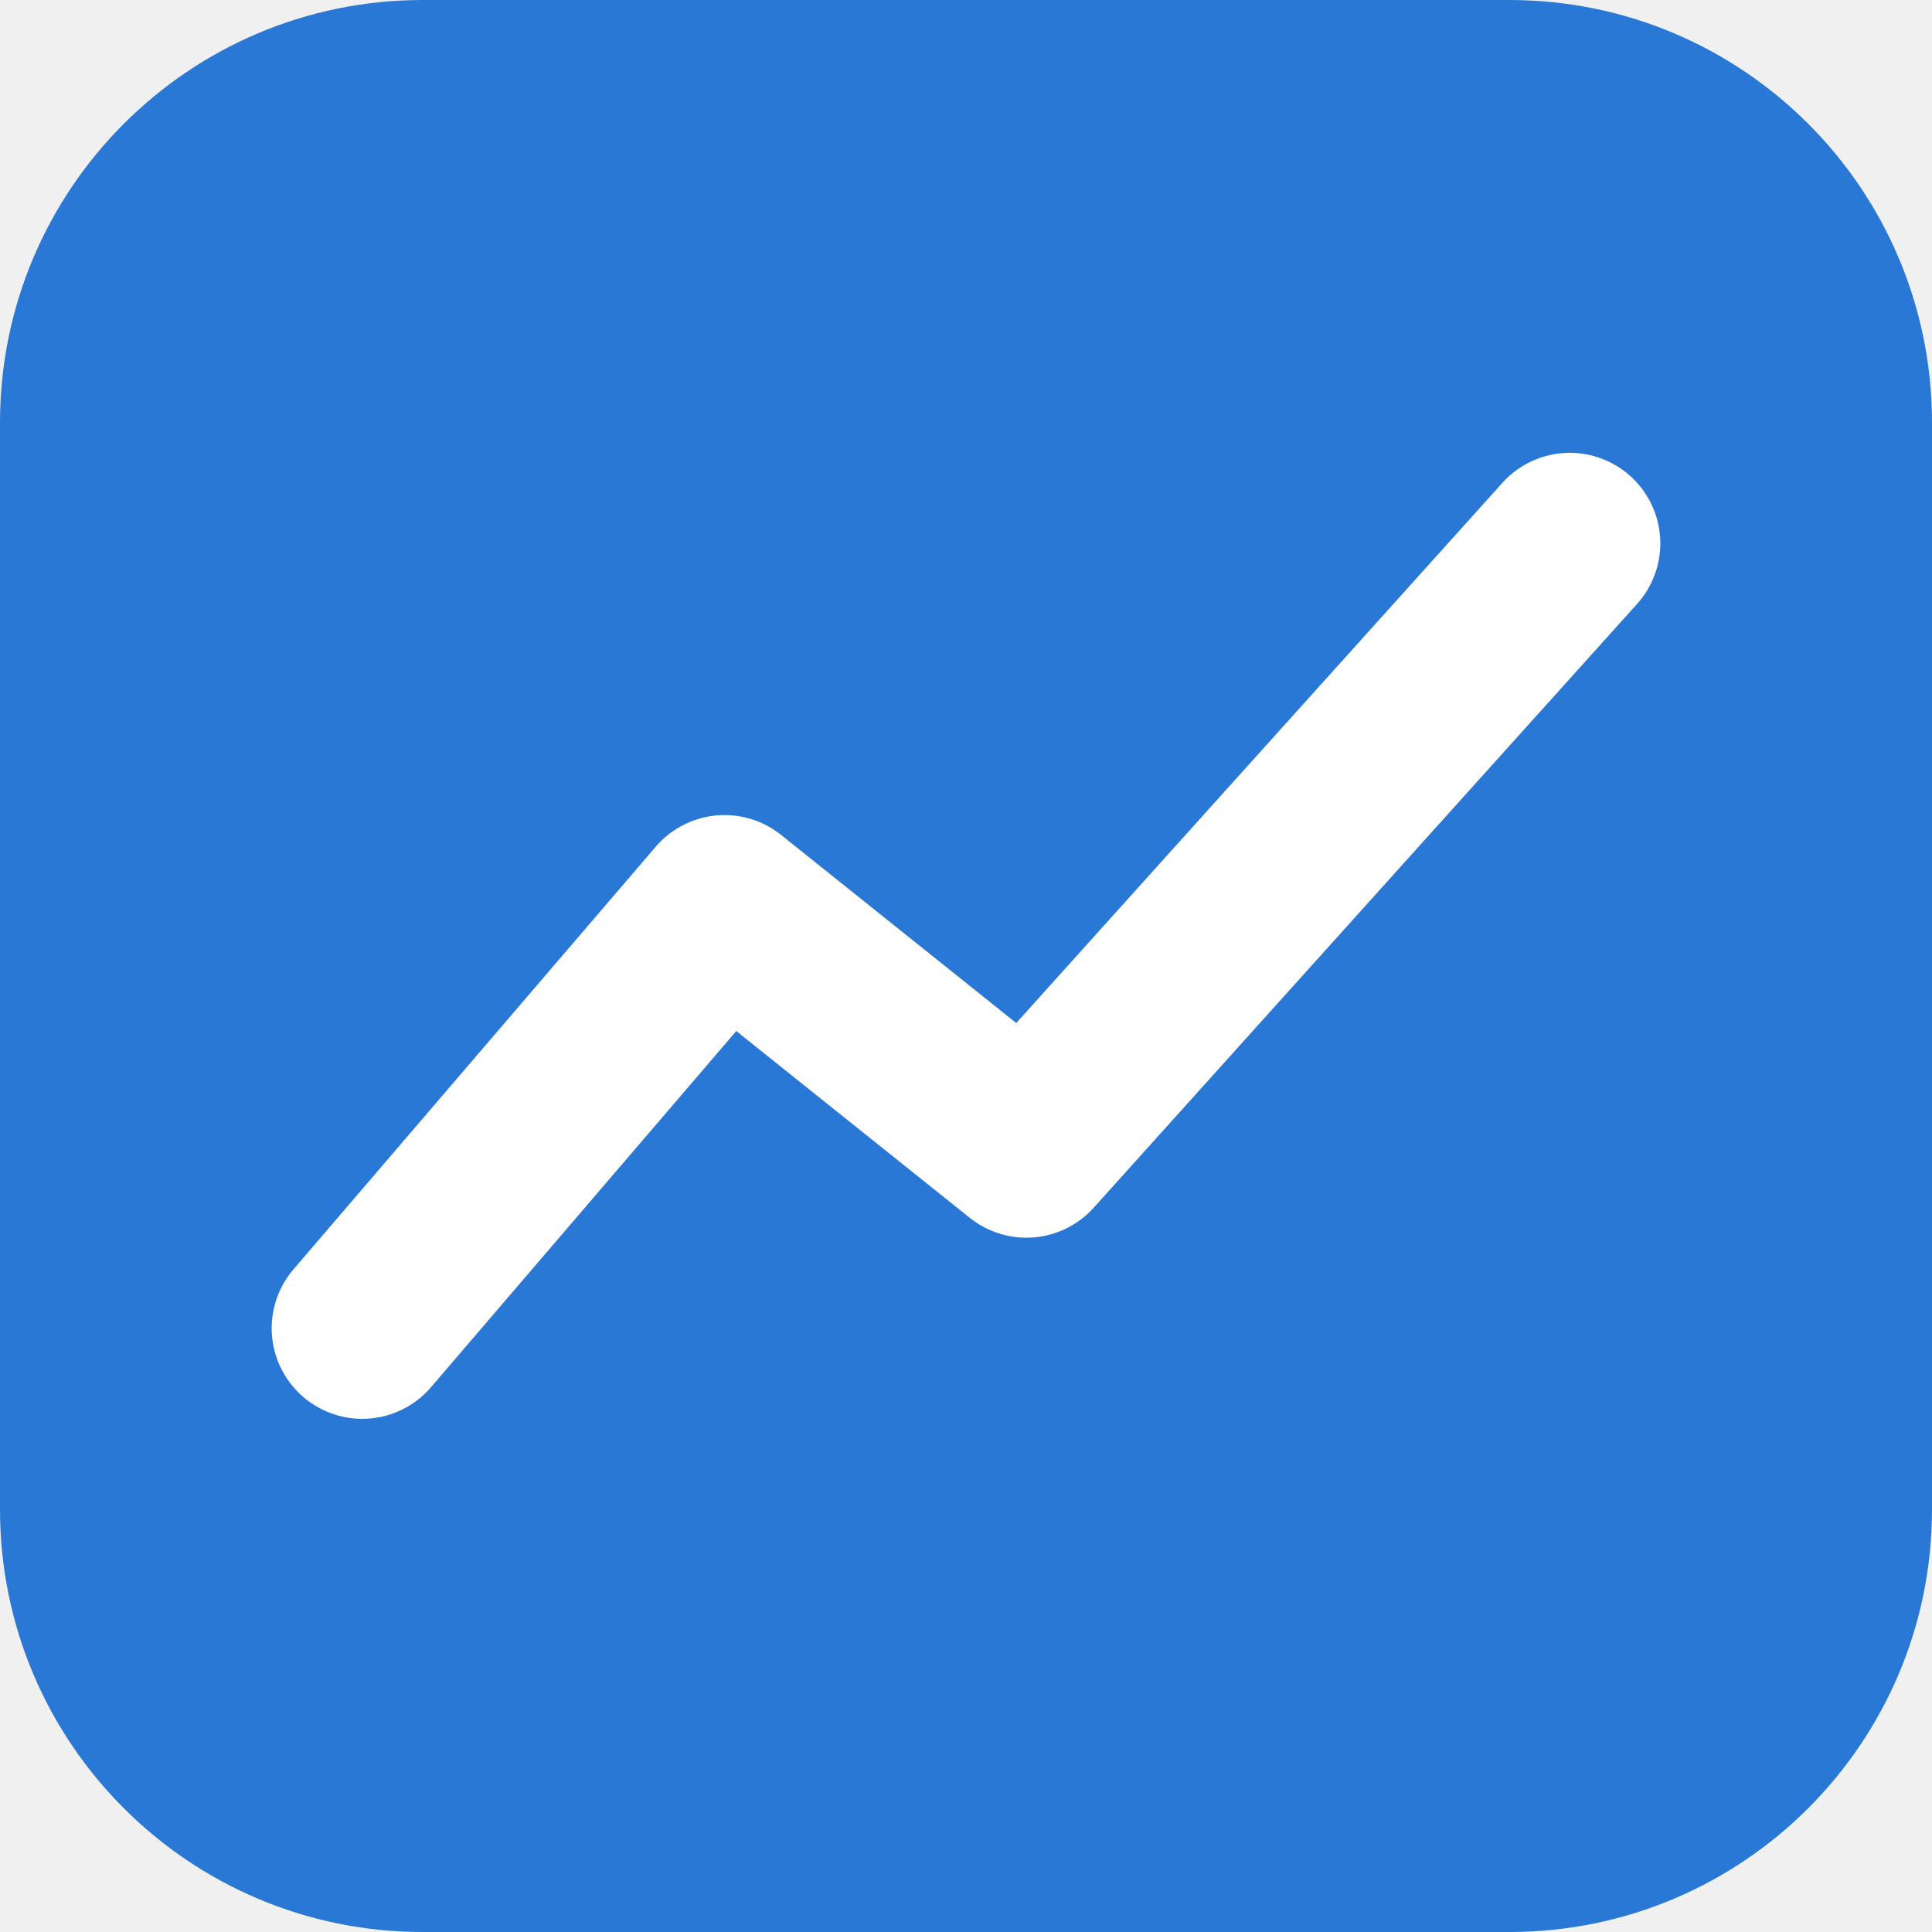
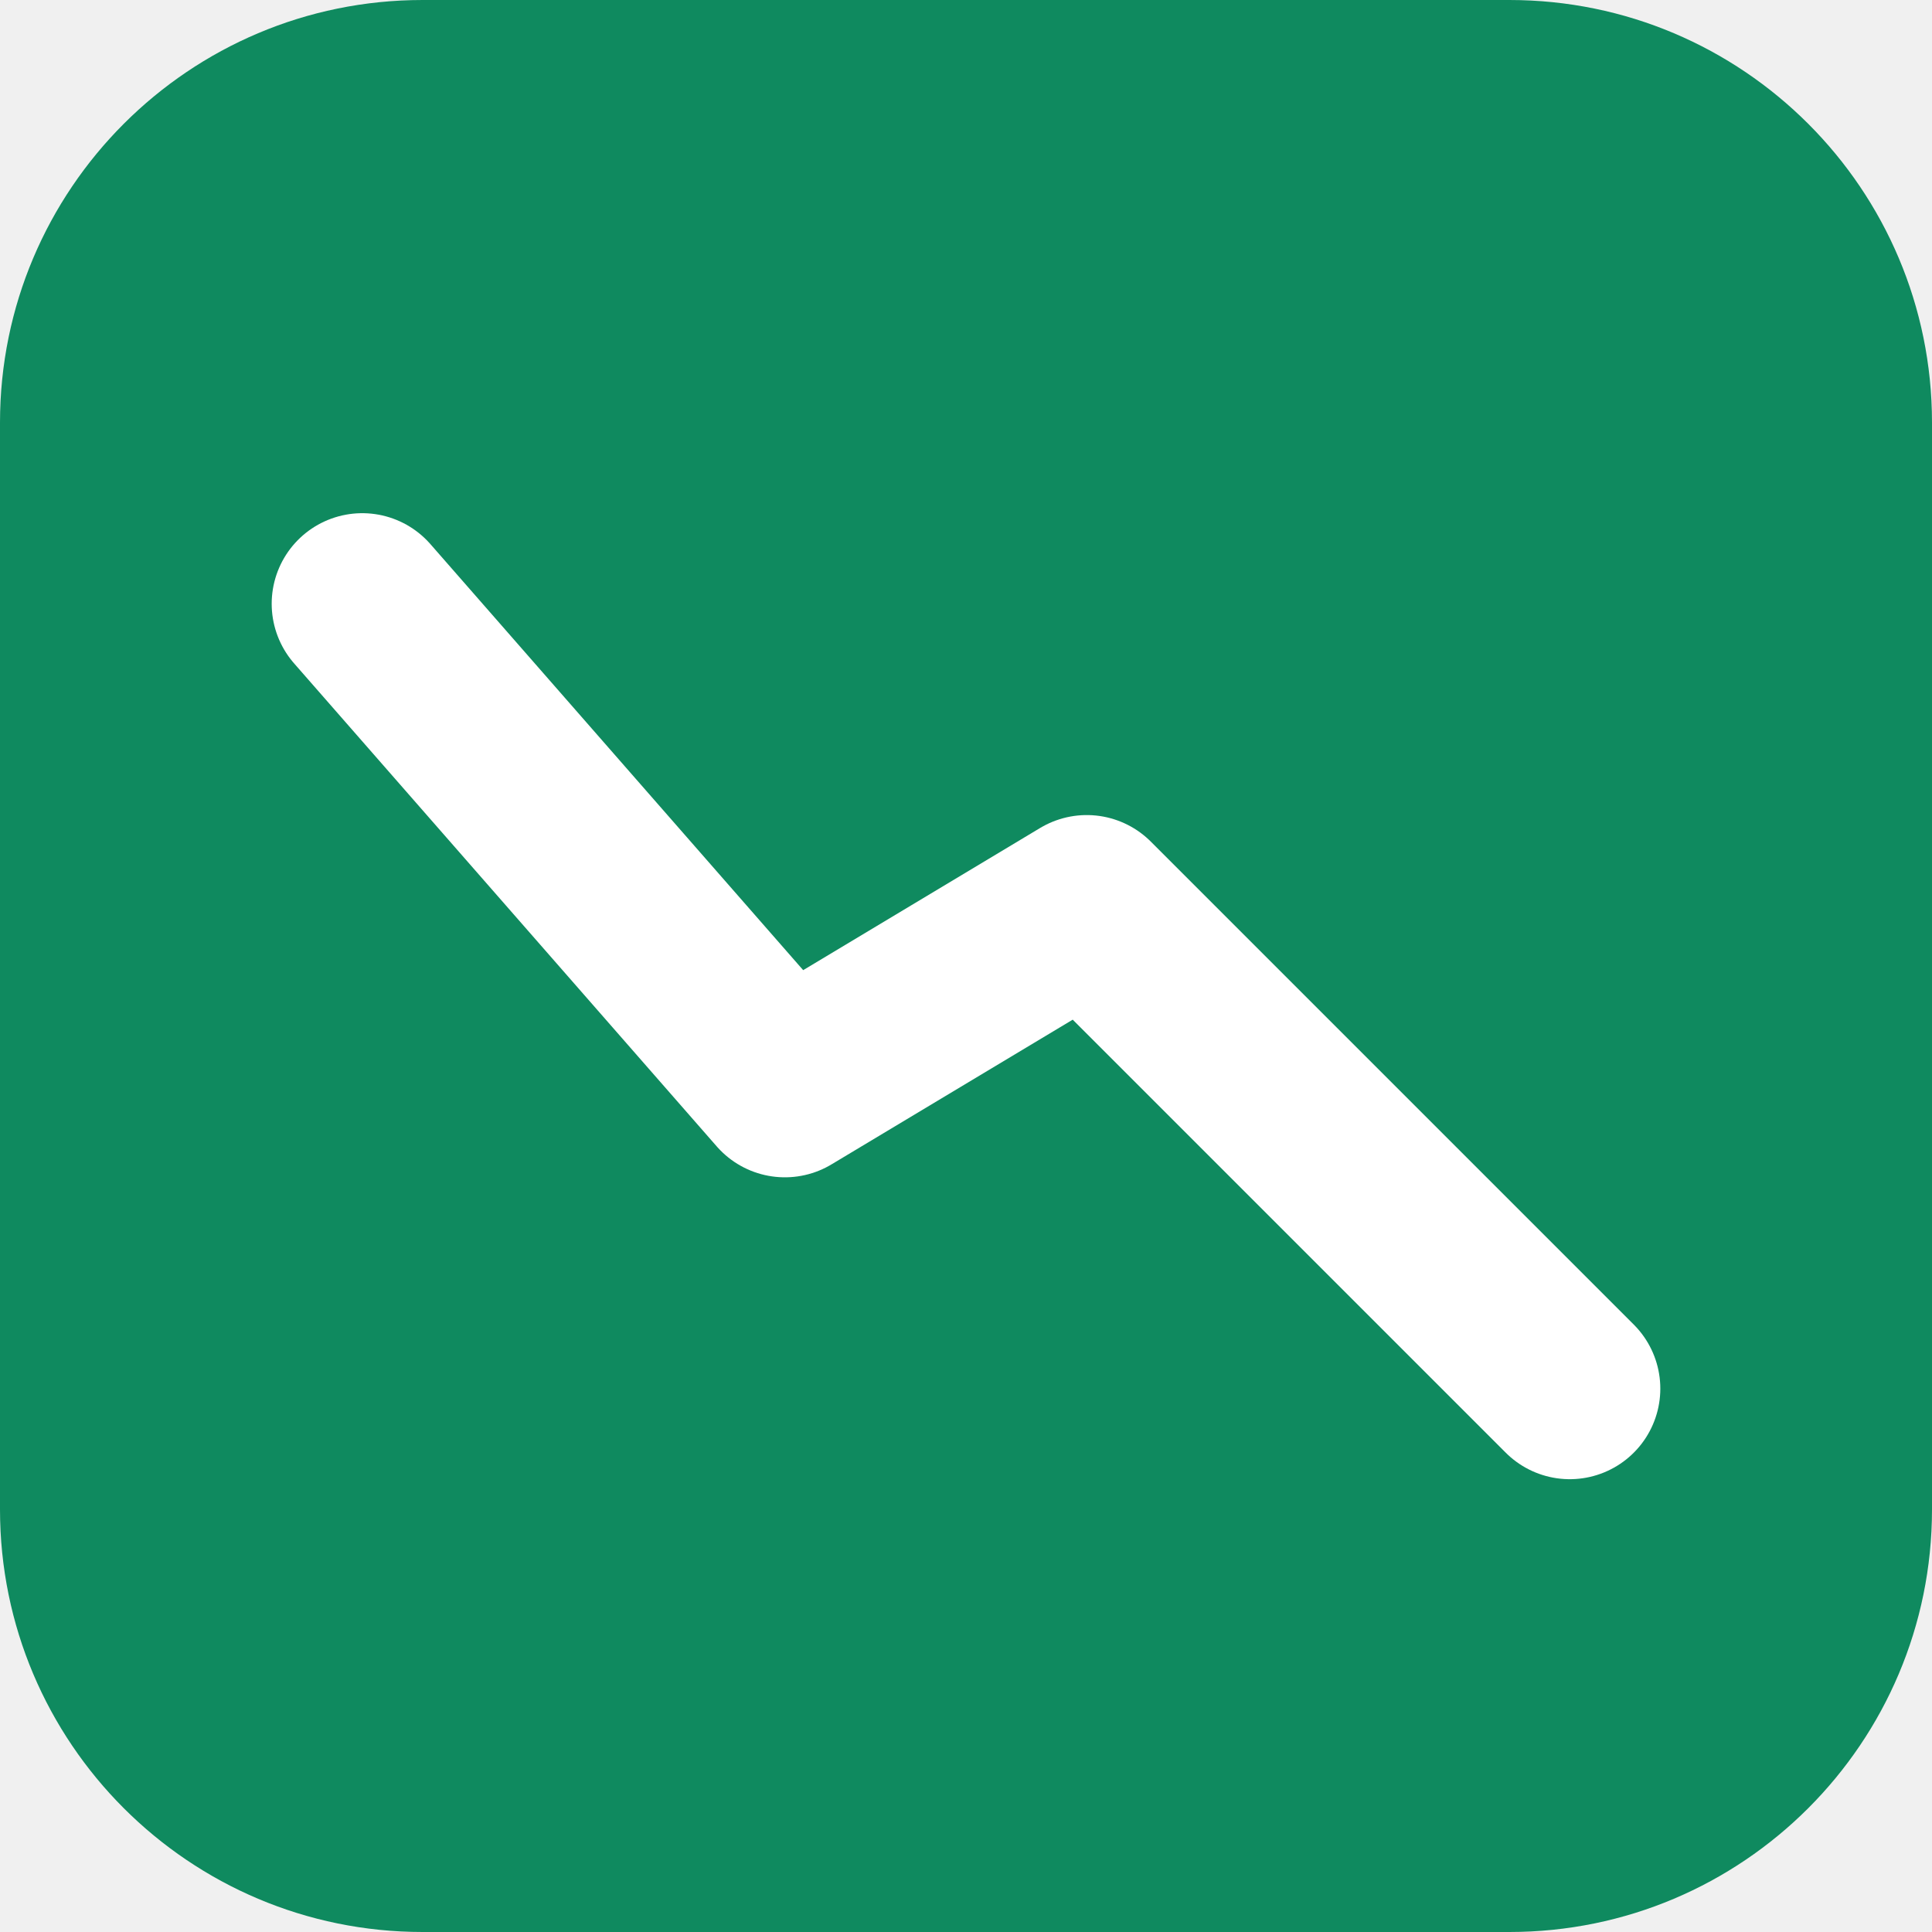
<svg xmlns="http://www.w3.org/2000/svg" viewBox="0 0 32 32">
-   <rect width="32" height="32" rx="7" fill="#2a78d6" />
-   <path d="M6 22 L12 15 L17 19 L26 9" fill="none" stroke="#fff" stroke-width="3" stroke-linecap="round" stroke-linejoin="round" />
+   <rect width="32" height="32" rx="7" fill="#0f8a5f" />
+   <path d="M6 10 L13 18 L18 15 L26 23" fill="none" stroke="#fff" stroke-width="3" stroke-linecap="round" stroke-linejoin="round" />
</svg>
